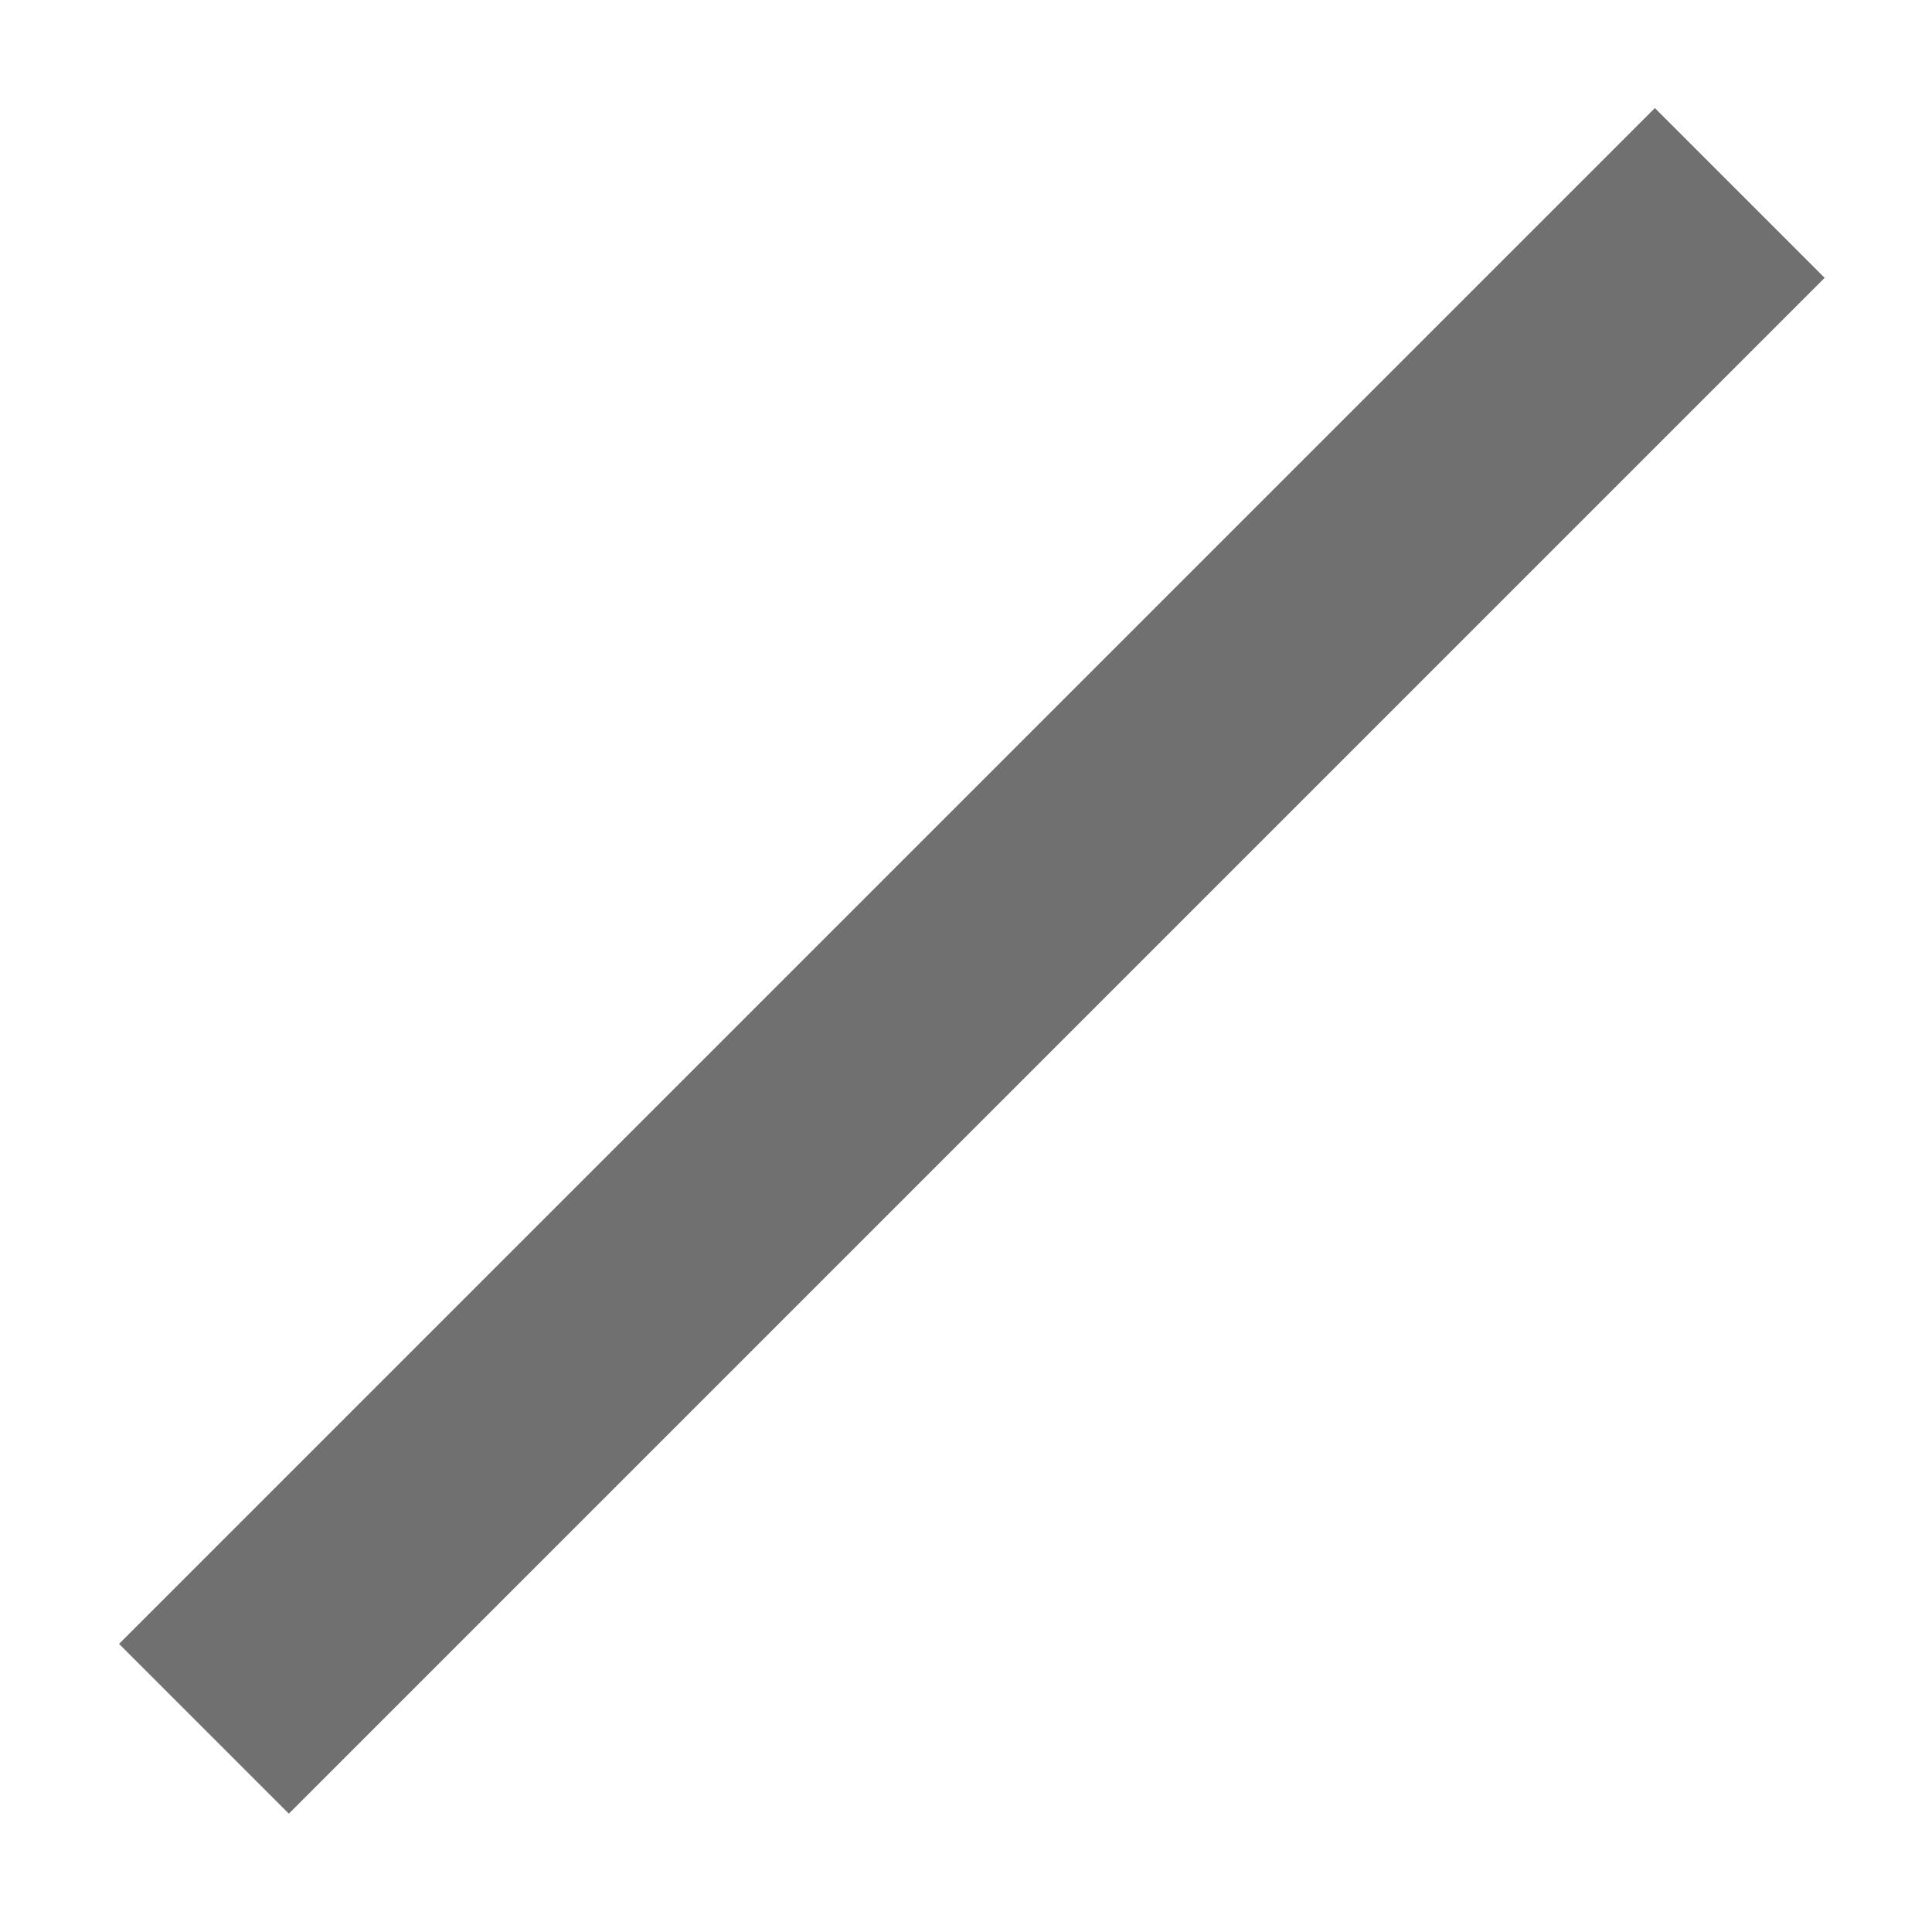
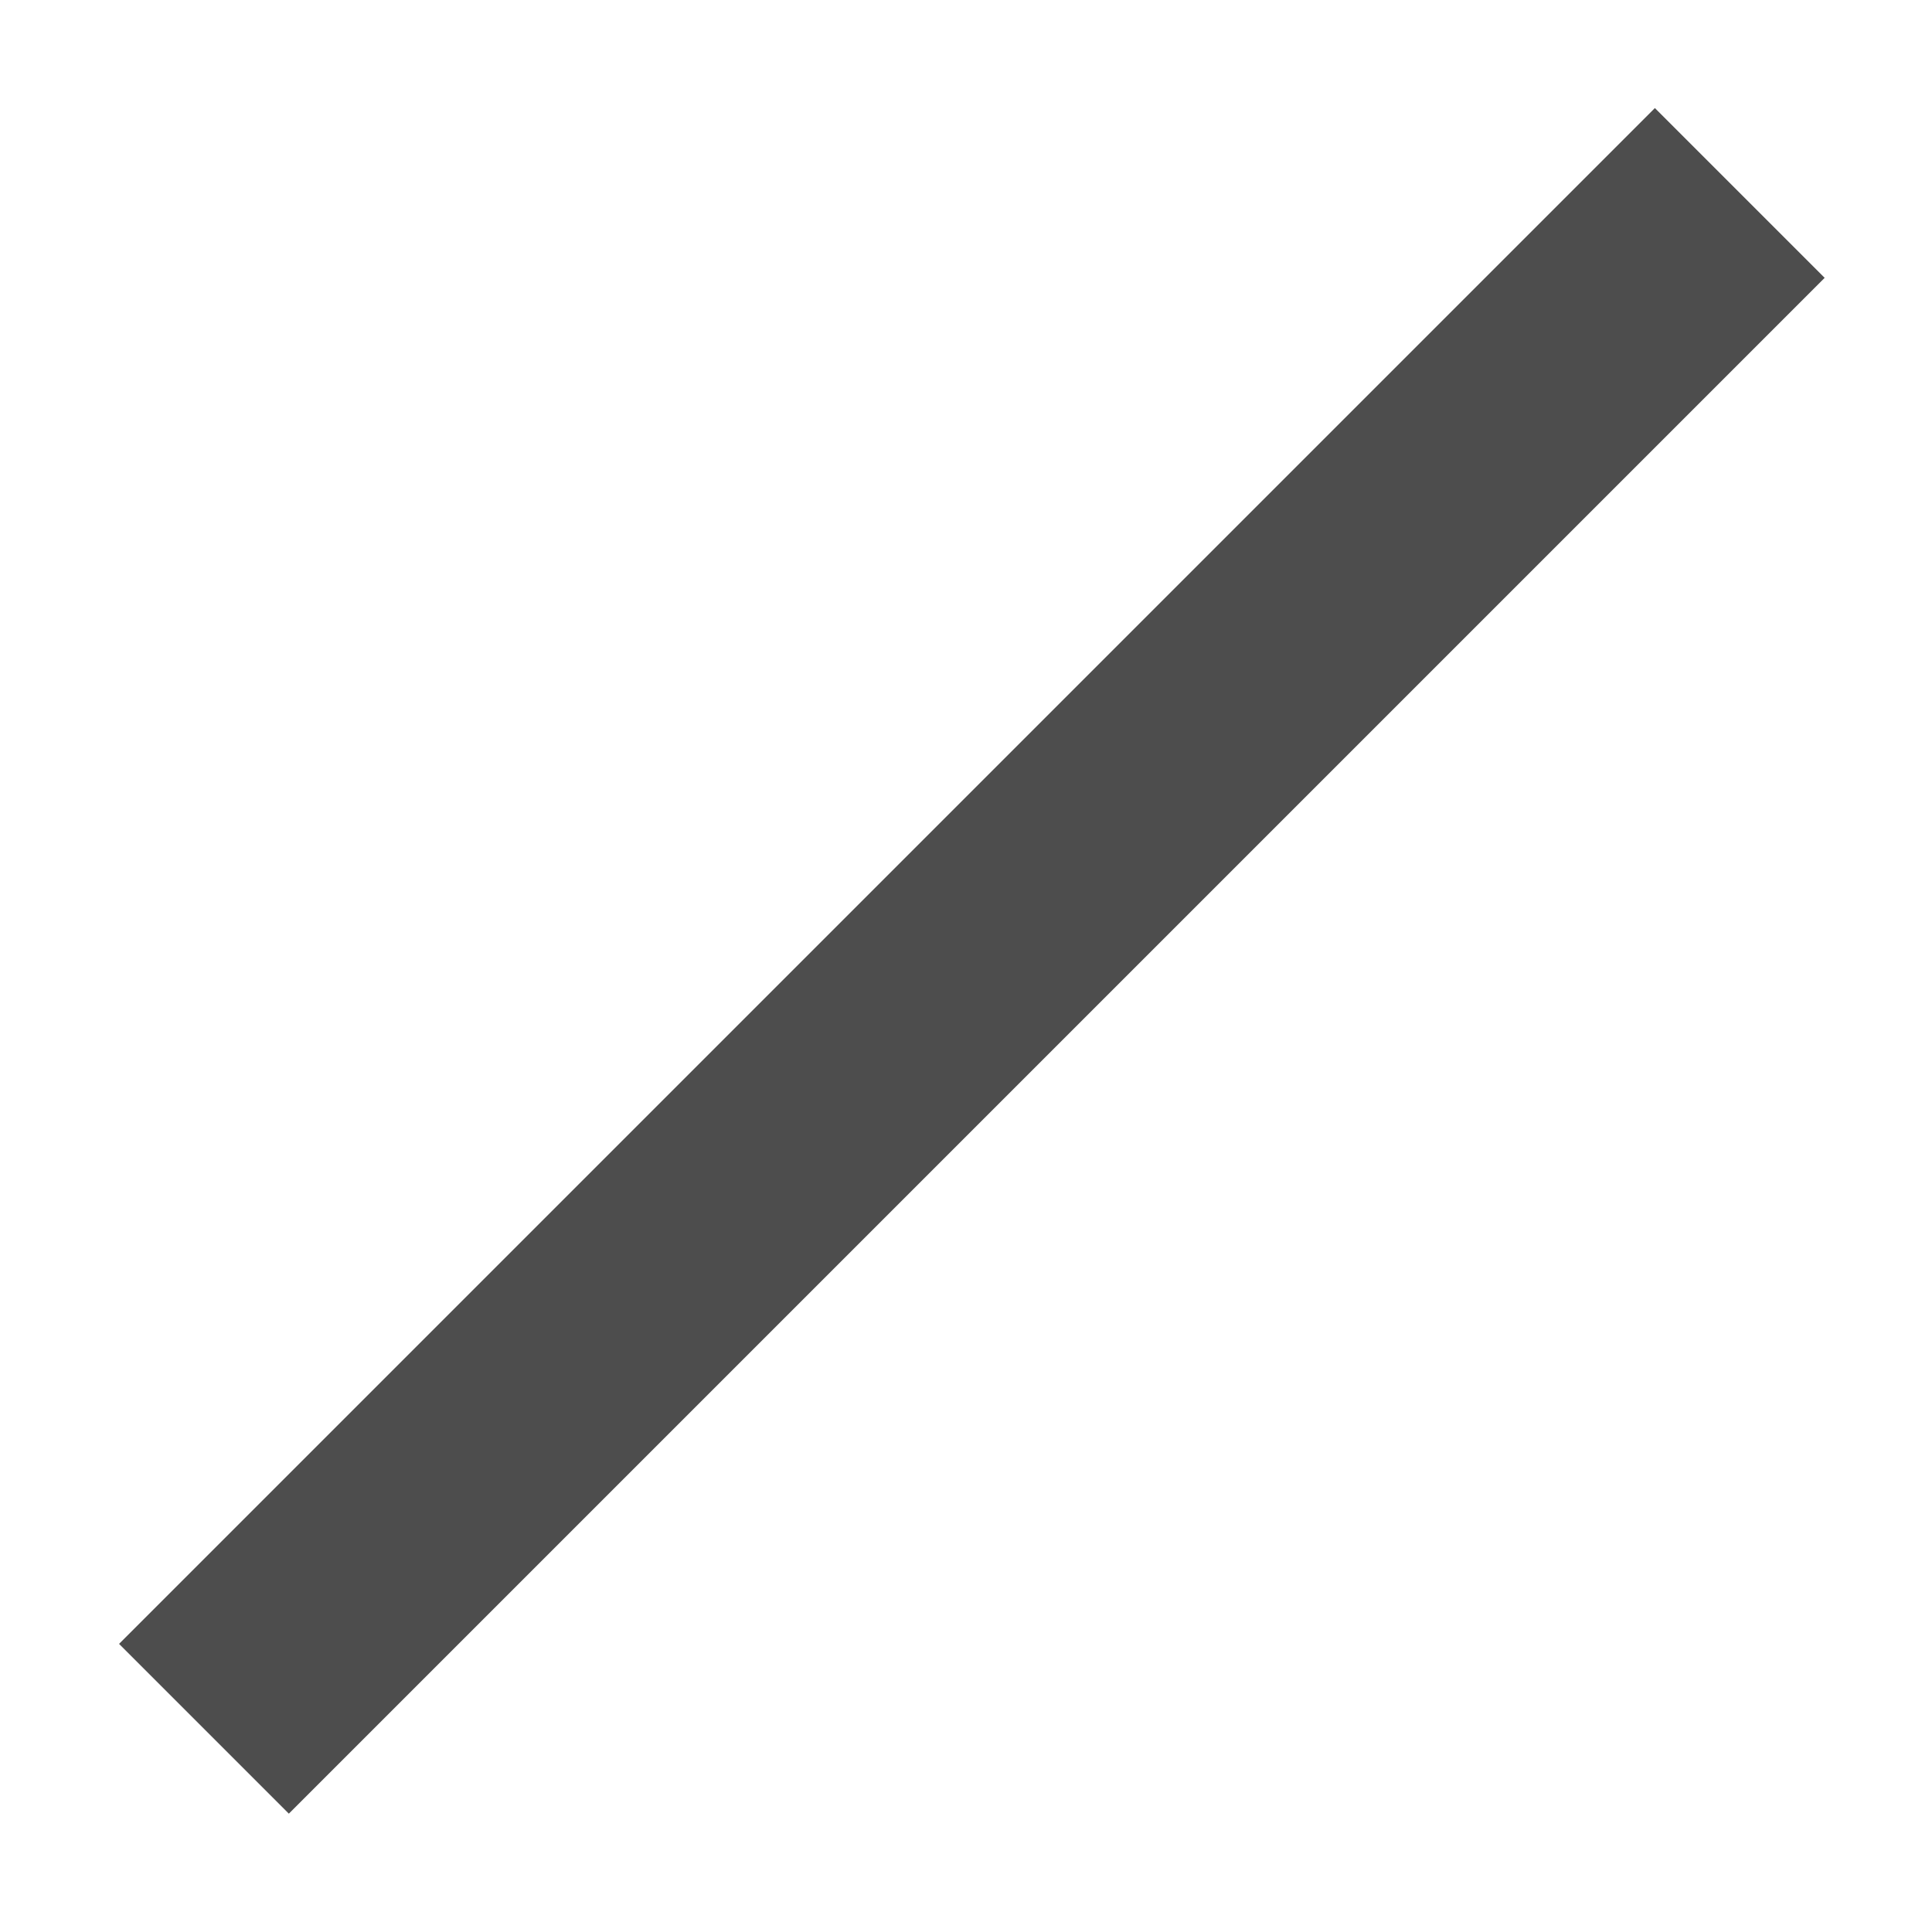
<svg xmlns="http://www.w3.org/2000/svg" xmlns:xlink="http://www.w3.org/1999/xlink" id="svg2" height="16" width="16" version="1.0">
  <defs id="defs4">
    <filter id="filter7554-5" color-interpolation-filters="sRGB">
      <feBlend id="feBlend7556-7" mode="darken" in2="BackgroundImage" />
    </filter>
    <filter id="filter7554-9-5" color-interpolation-filters="sRGB">
      <feBlend id="feBlend7556-2-8" mode="darken" in2="BackgroundImage" />
    </filter>
    <filter id="filter4215">
      <feGaussianBlur id="feGaussianBlur4217" stdDeviation="0.05" />
    </filter>
    <linearGradient id="linearGradient4225" y2="15.006" gradientUnits="userSpaceOnUse" x2="6.983" y1="1.006" x1="6.983">
      <stop id="stop4221" offset="0" />
      <stop id="stop4223" style="stop-opacity:0" offset="1" />
    </linearGradient>
    <filter id="filter7554-4" color-interpolation-filters="sRGB">
      <feBlend id="feBlend7556-9" mode="darken" in2="BackgroundImage" />
    </filter>
    <linearGradient id="linearGradient4484" y2="16.045" gradientUnits="userSpaceOnUse" x2="7.955" y1=".045" x1="7.955">
      <stop id="stop3818" offset="0" />
      <stop id="stop3820" style="stop-opacity:.256" offset="1" />
    </linearGradient>
    <linearGradient xlink:href="#linearGradient4225" id="linearGradient10023" gradientUnits="userSpaceOnUse" x1="6.983" y1="1.006" x2="6.983" y2="15.006" />
    <linearGradient xlink:href="#linearGradient4225" id="linearGradient10025" gradientUnits="userSpaceOnUse" x1="6.983" y1="1.006" x2="6.983" y2="15.006" />
    <linearGradient xlink:href="#linearGradient4225" id="linearGradient10027" gradientUnits="userSpaceOnUse" x1="6.983" y1="1.006" x2="6.983" y2="15.006" />
    <linearGradient xlink:href="#linearGradient4225" id="linearGradient10029" gradientUnits="userSpaceOnUse" x1="6.983" y1="1.006" x2="6.983" y2="15.006" />
    <linearGradient xlink:href="#linearGradient4225" id="linearGradient10031" gradientUnits="userSpaceOnUse" x1="6.983" y1="1.006" x2="6.983" y2="15.006" />
    <linearGradient xlink:href="#linearGradient4225" id="linearGradient10033" gradientUnits="userSpaceOnUse" x1="6.983" y1="1.006" x2="6.983" y2="15.006" />
    <linearGradient xlink:href="#linearGradient4225" id="linearGradient10035" gradientUnits="userSpaceOnUse" x1="6.983" y1="1.006" x2="6.983" y2="15.006" />
    <linearGradient xlink:href="#linearGradient4484" id="linearGradient10037" gradientUnits="userSpaceOnUse" x1="7.955" y1=".045" x2="7.955" y2="16.045" />
    <linearGradient xlink:href="#linearGradient4484" id="linearGradient10039" gradientUnits="userSpaceOnUse" x1="7.955" y1=".045" x2="7.955" y2="16.045" />
    <linearGradient xlink:href="#linearGradient4484" id="linearGradient10041" gradientUnits="userSpaceOnUse" x1="7.955" y1=".045" x2="7.955" y2="16.045" />
  </defs>
  <g transform="translate(0.045106,-0.045106)" style="fill:#4d4d4d;stroke:none;stroke-width:0.2;enable-background:new" id="g4465">
    <g transform="translate(-323,-137)" style="fill:#4d4d4d;stroke:none;stroke-width:0.2" id="layer12-4">
-       <path style="color:#000000;fill:#4d4d4d;fill-opacity:0.8;stroke:none;stroke-width:0.2;enable-background:accumulate" d="m 336.66,137.94 -12.719,12.719 1.406,1.406 12.719,-12.719 z" id="path2986-2" />
+       <path style="color:#000000;fill:#4d4d4d;fill-opacity:10000000000000004;stroke:none;stroke-width:0.2;enable-background:accumulate" d="m 336.66,137.94 -12.719,12.719 1.406,1.406 12.719,-12.719 z" id="path2986-2" />
    </g>
  </g>
</svg>
